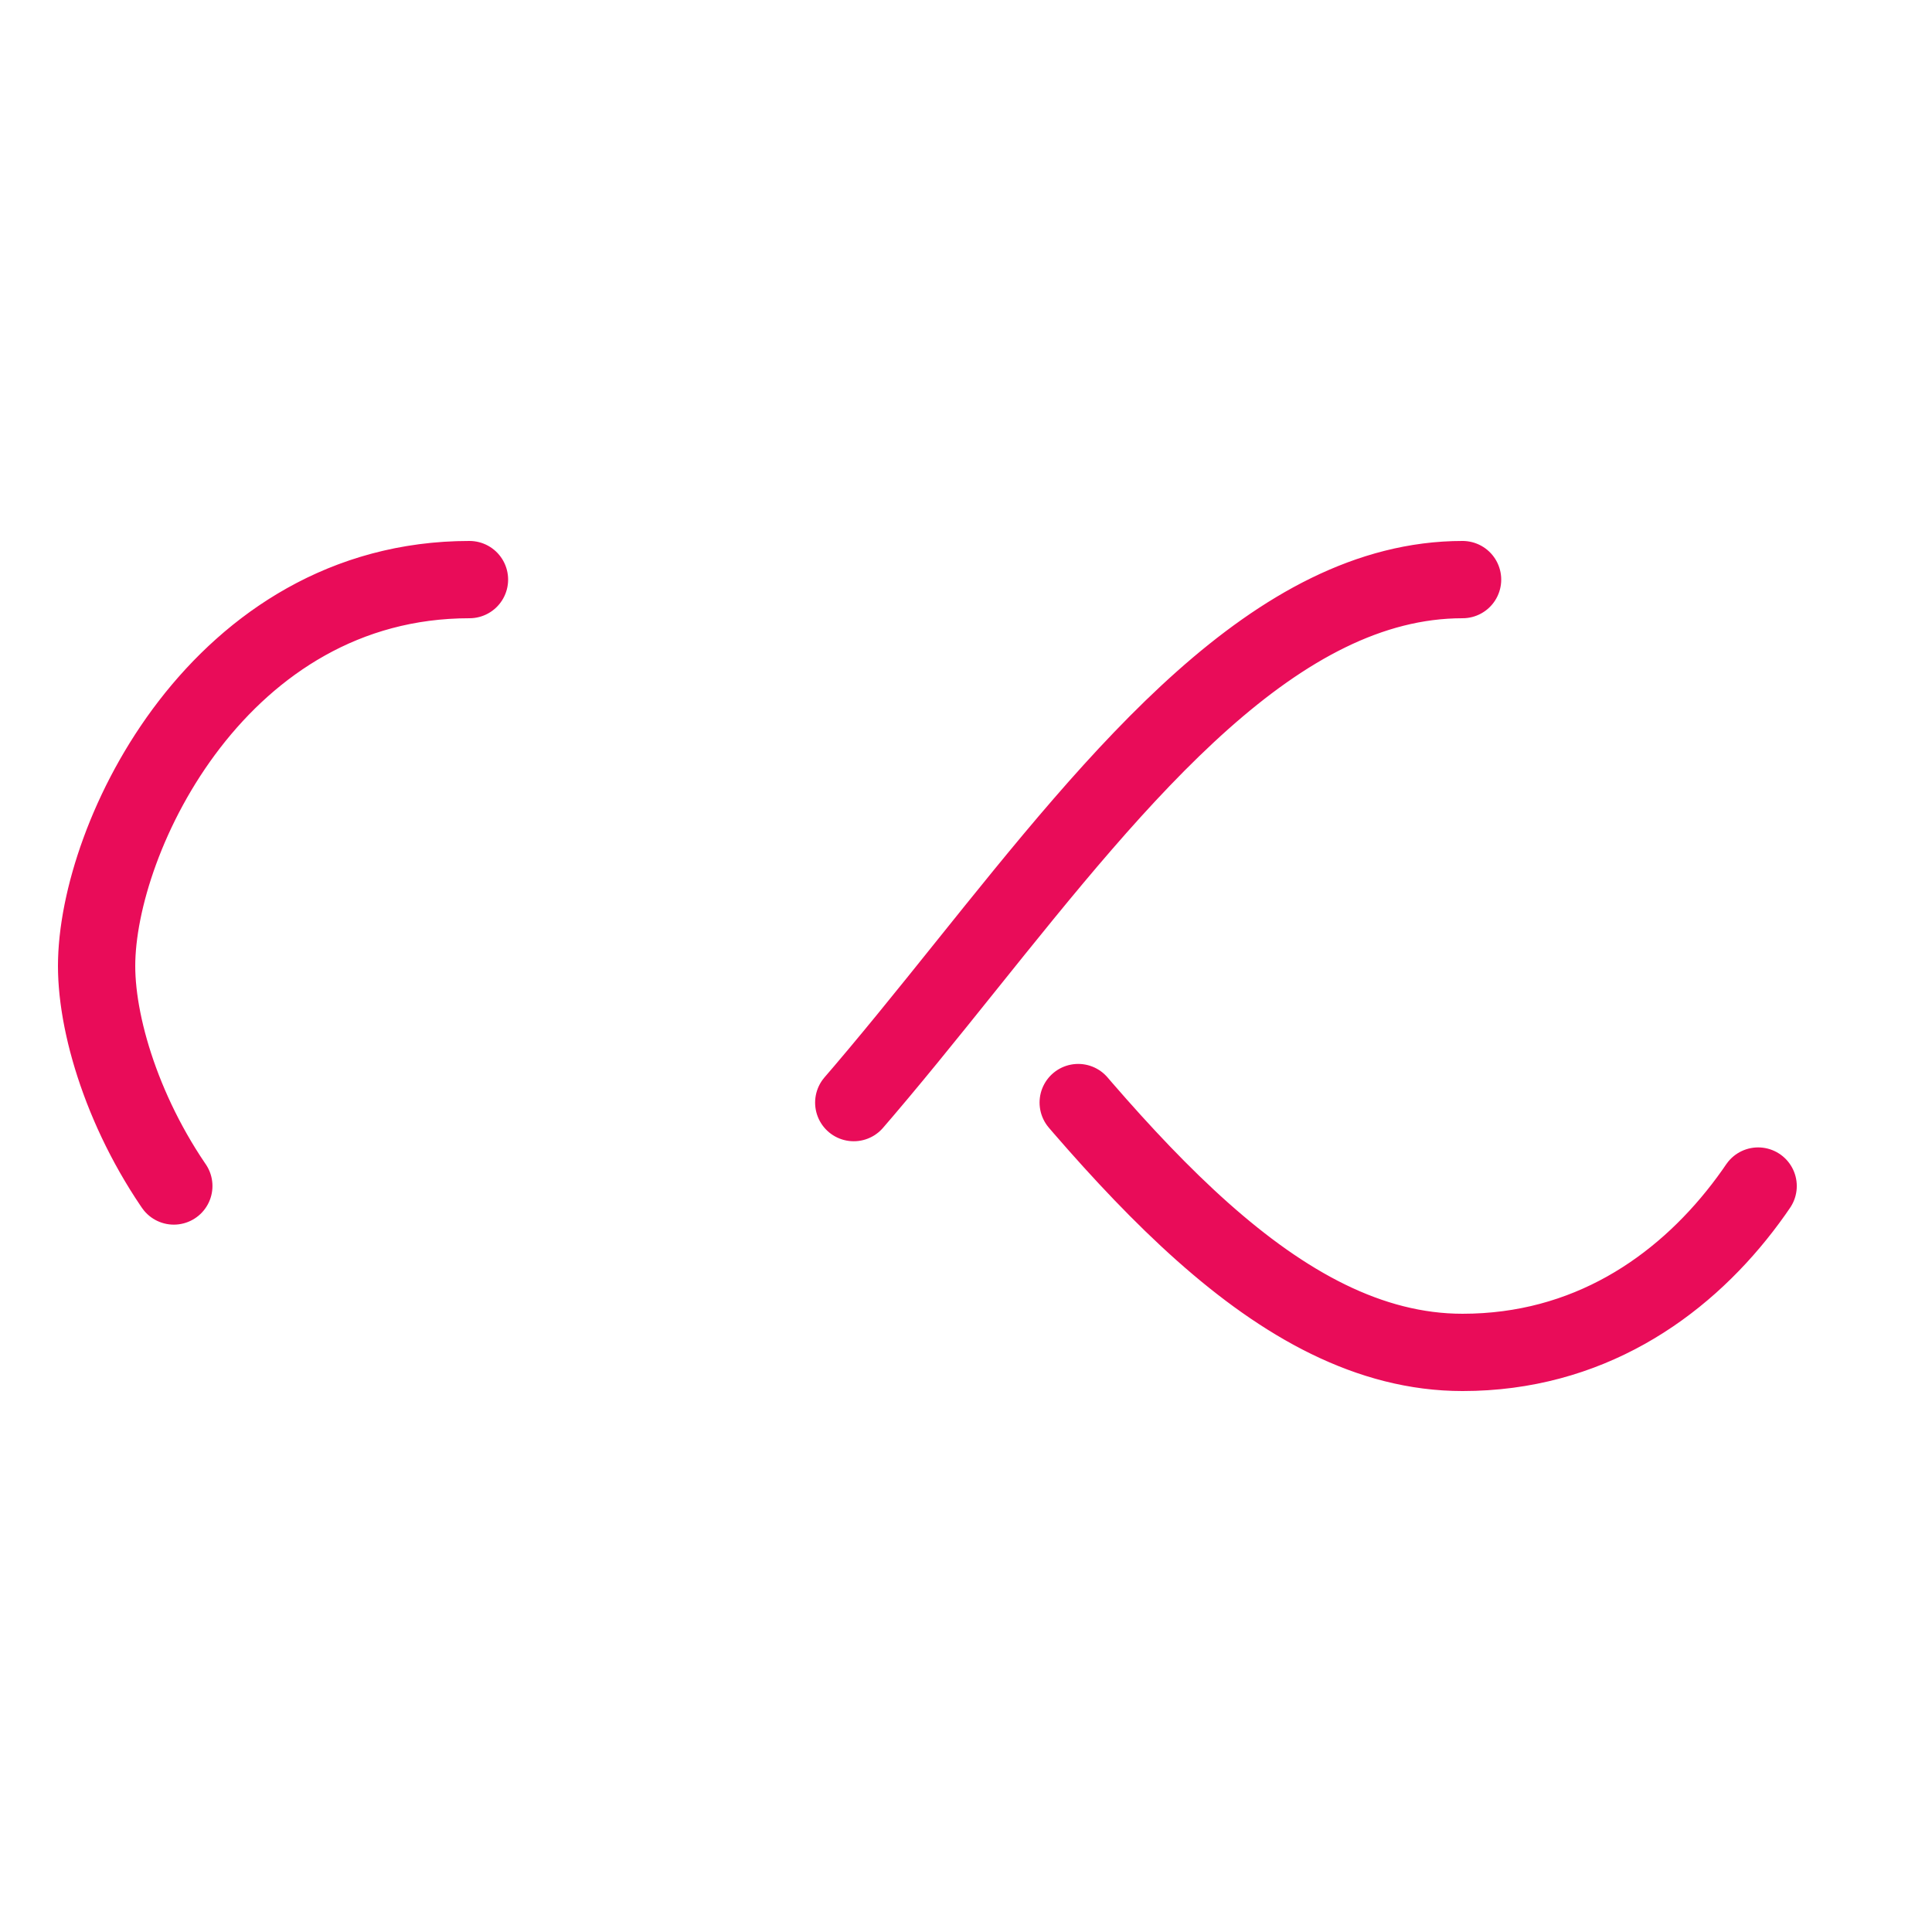
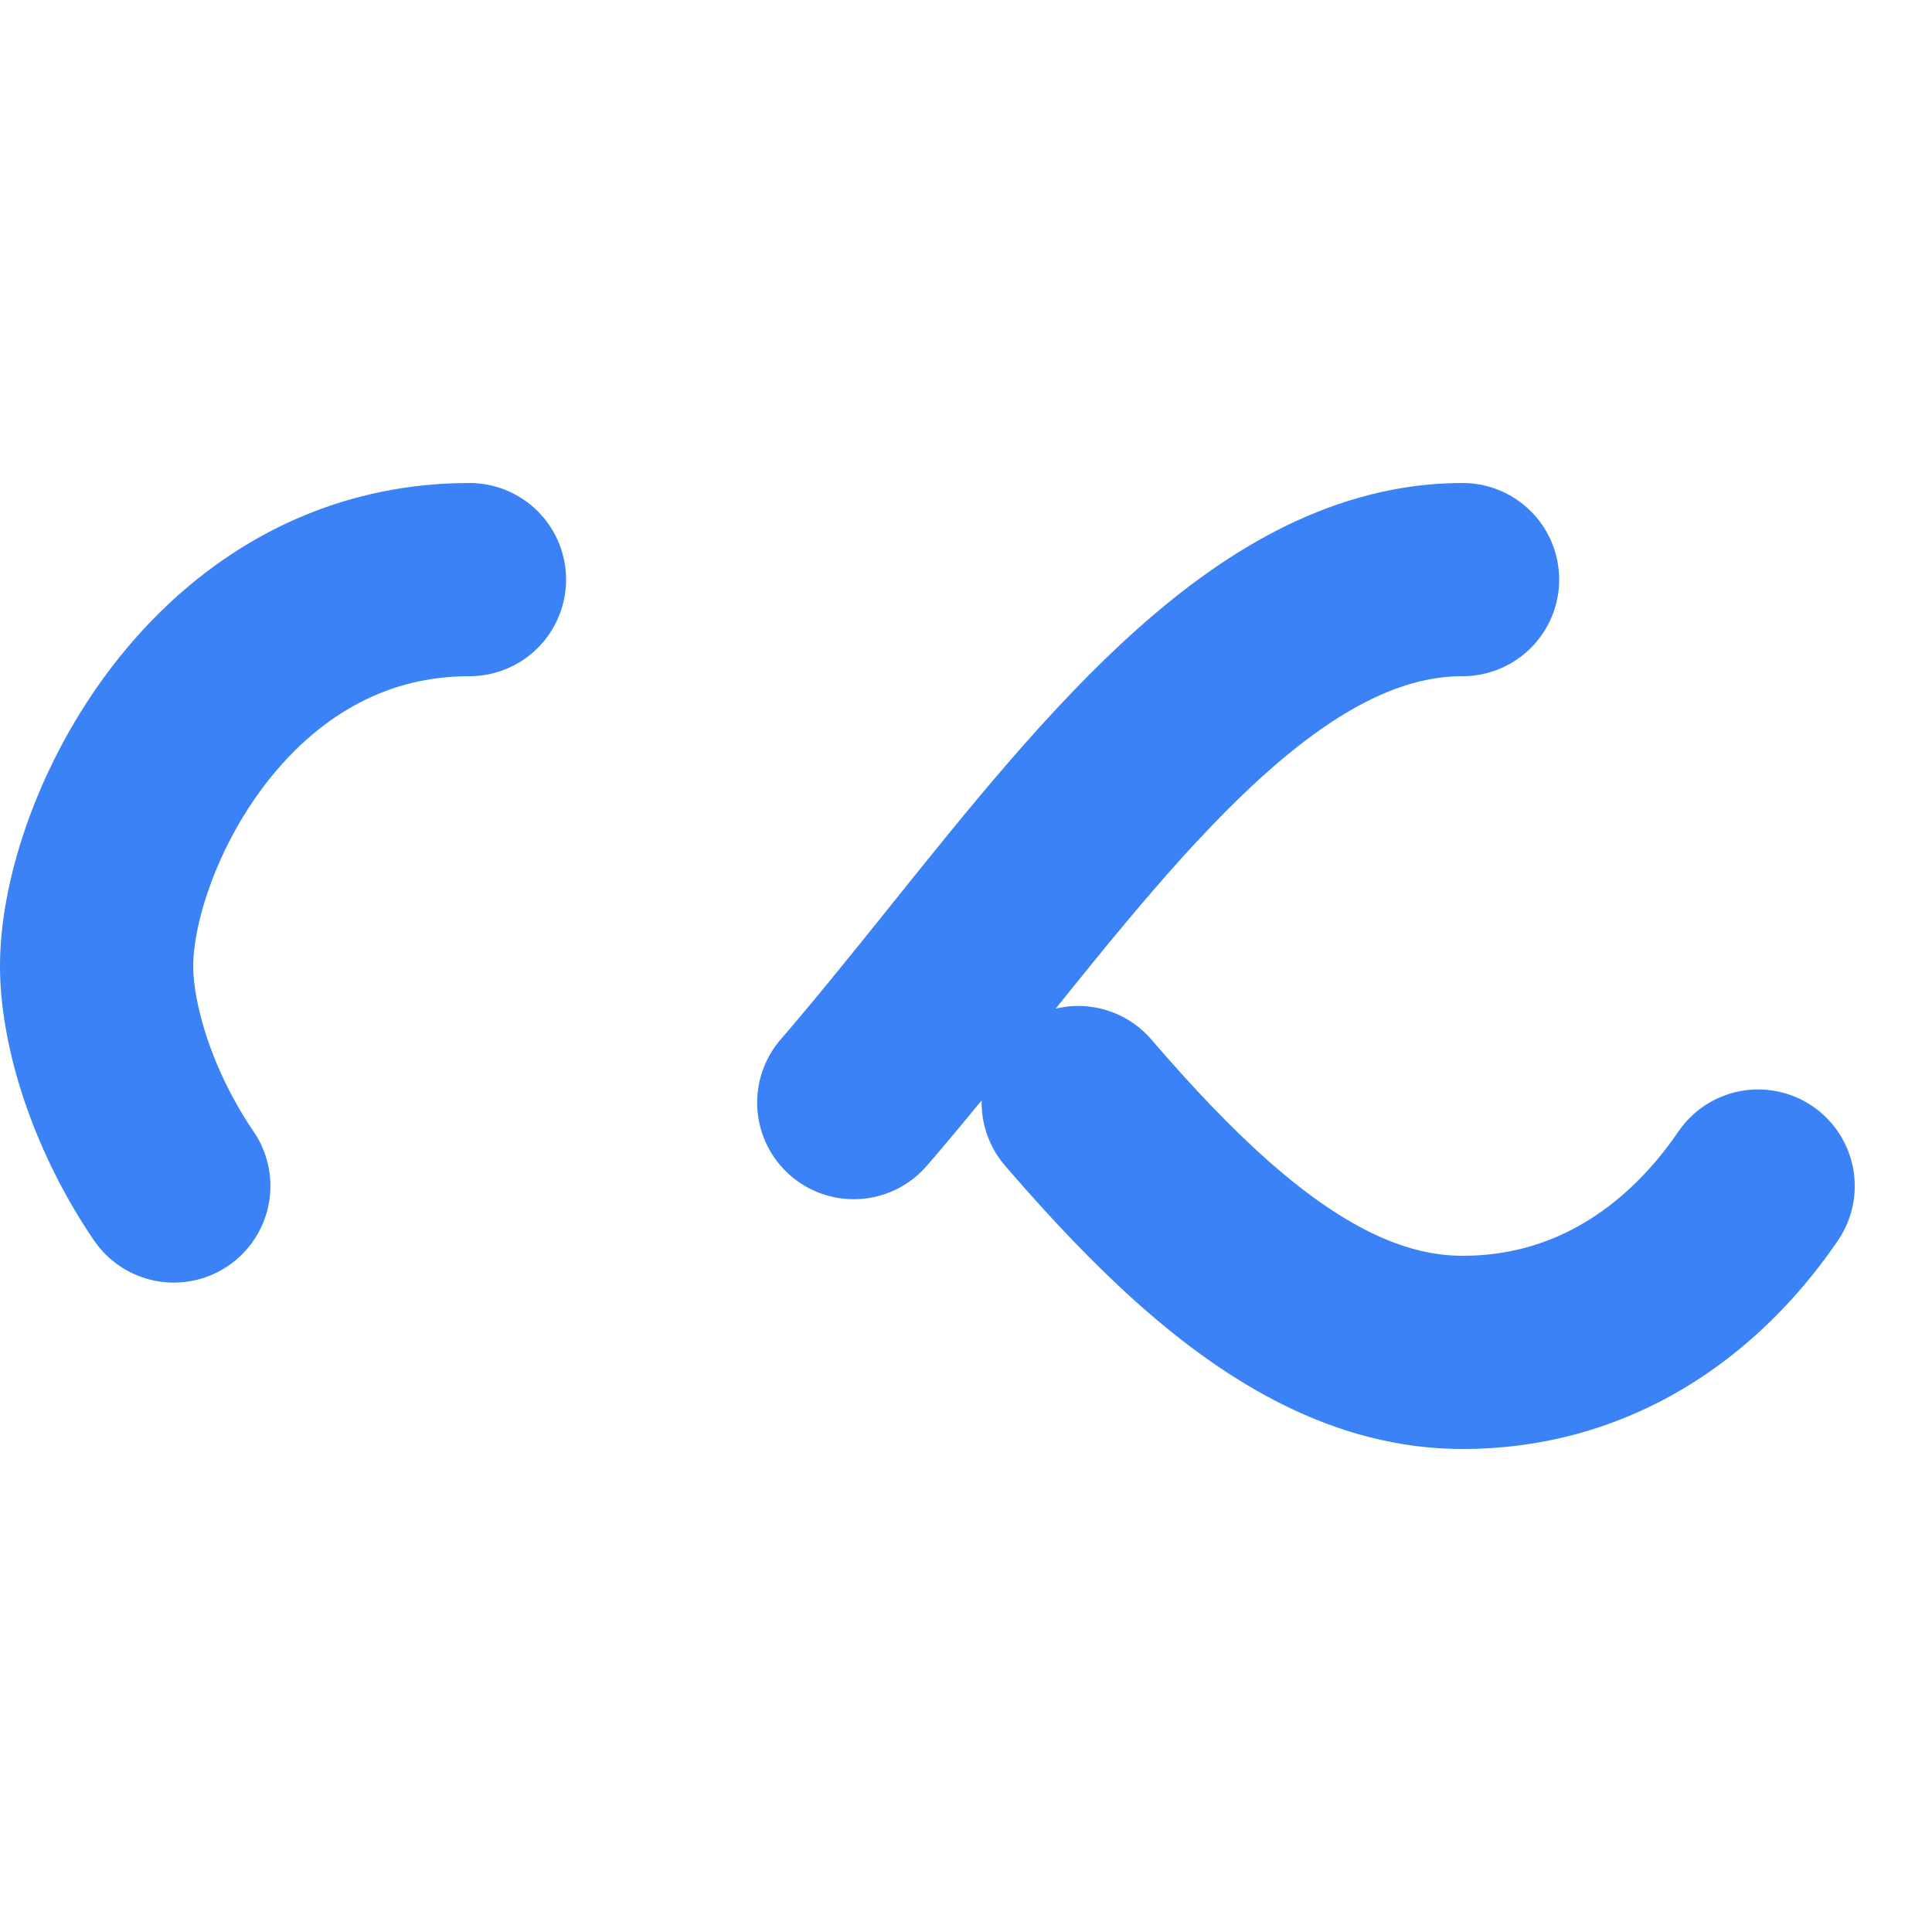
<svg xmlns="http://www.w3.org/2000/svg" xmlnsXlink="http://www.w3.org/1999/xlink" style="margin: auto; background: transparent; display: block; darkreader-inline-bgimage: initial; darkreader-inline-bgcolor:#181a1b; shape-rendering: auto;" width="200px" height="200px" viewBox="0 0 100 100" preserveAspectRatio="xMidYMid" data-darkreader-inline-bgimage="" data-darkreader-inline-bgcolor="">
-   <path fill="none" stroke="#e90c59" stroke-width="4" stroke-dasharray="42.765 42.765" d="M24.3 30C11.4 30 5 43.3 5 50s6.4 20 19.3 20c19.3 0 32.1-40 51.4-40 C88.6 30 95 43.3 95 50s-6.4 20-19.3 20C56.4 70 43.6 30 24.3 30z" stroke-linecap="round" style="darkreader-inline-stroke:#f42b71;" data-darkreader-inline-stroke="">
+   <path fill="none" stroke="#3b82f6" stroke-width="10" stroke-dasharray="42.765 42.765" d="M24.3 30C11.4 30 5 43.3 5 50s6.4 20 19.3 20c19.3 0 32.1-40 51.4-40 C88.6 30 95 43.3 95 50s-6.4 20-19.3 20C56.4 70 43.6 30 24.3 30z" stroke-linecap="round" style="darkreader-inline-stroke:#3b82f6;" data-darkreader-inline-stroke="">
    <animate attributeName="stroke-dashoffset" repeatCount="indefinite" dur="1s" keyTimes="0;1" values="0;256.589" />
  </path>
</svg>
